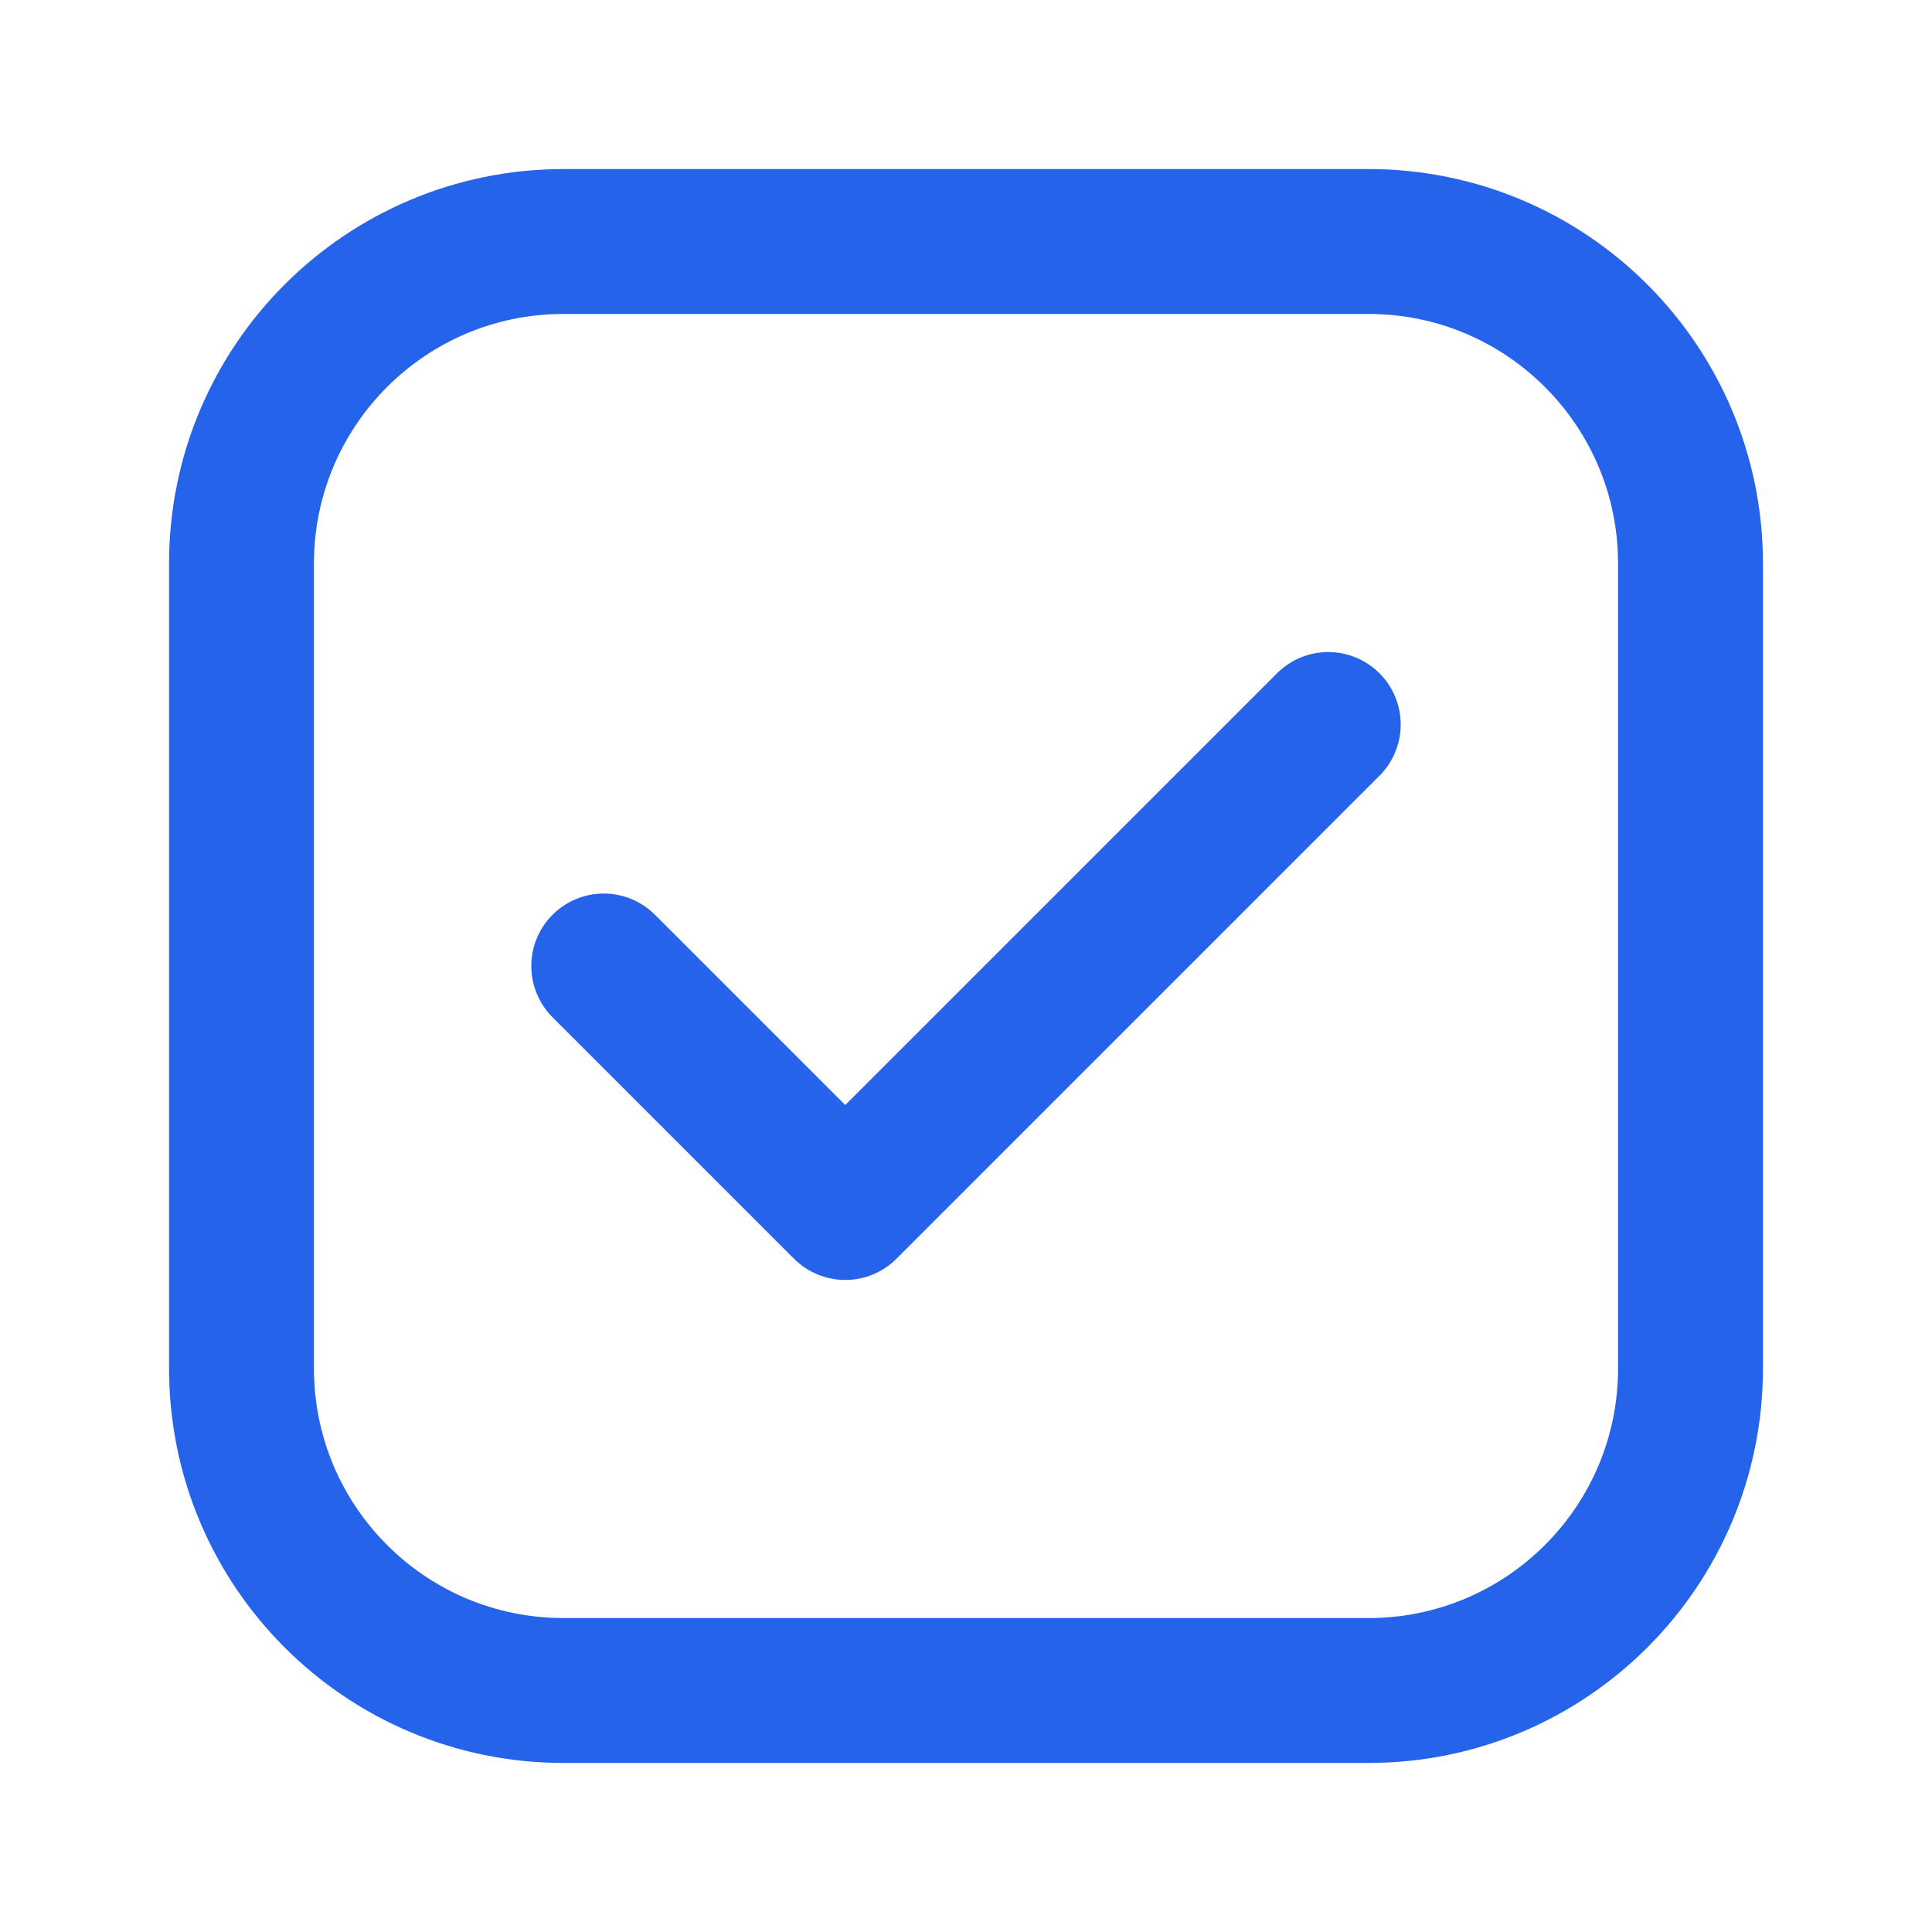
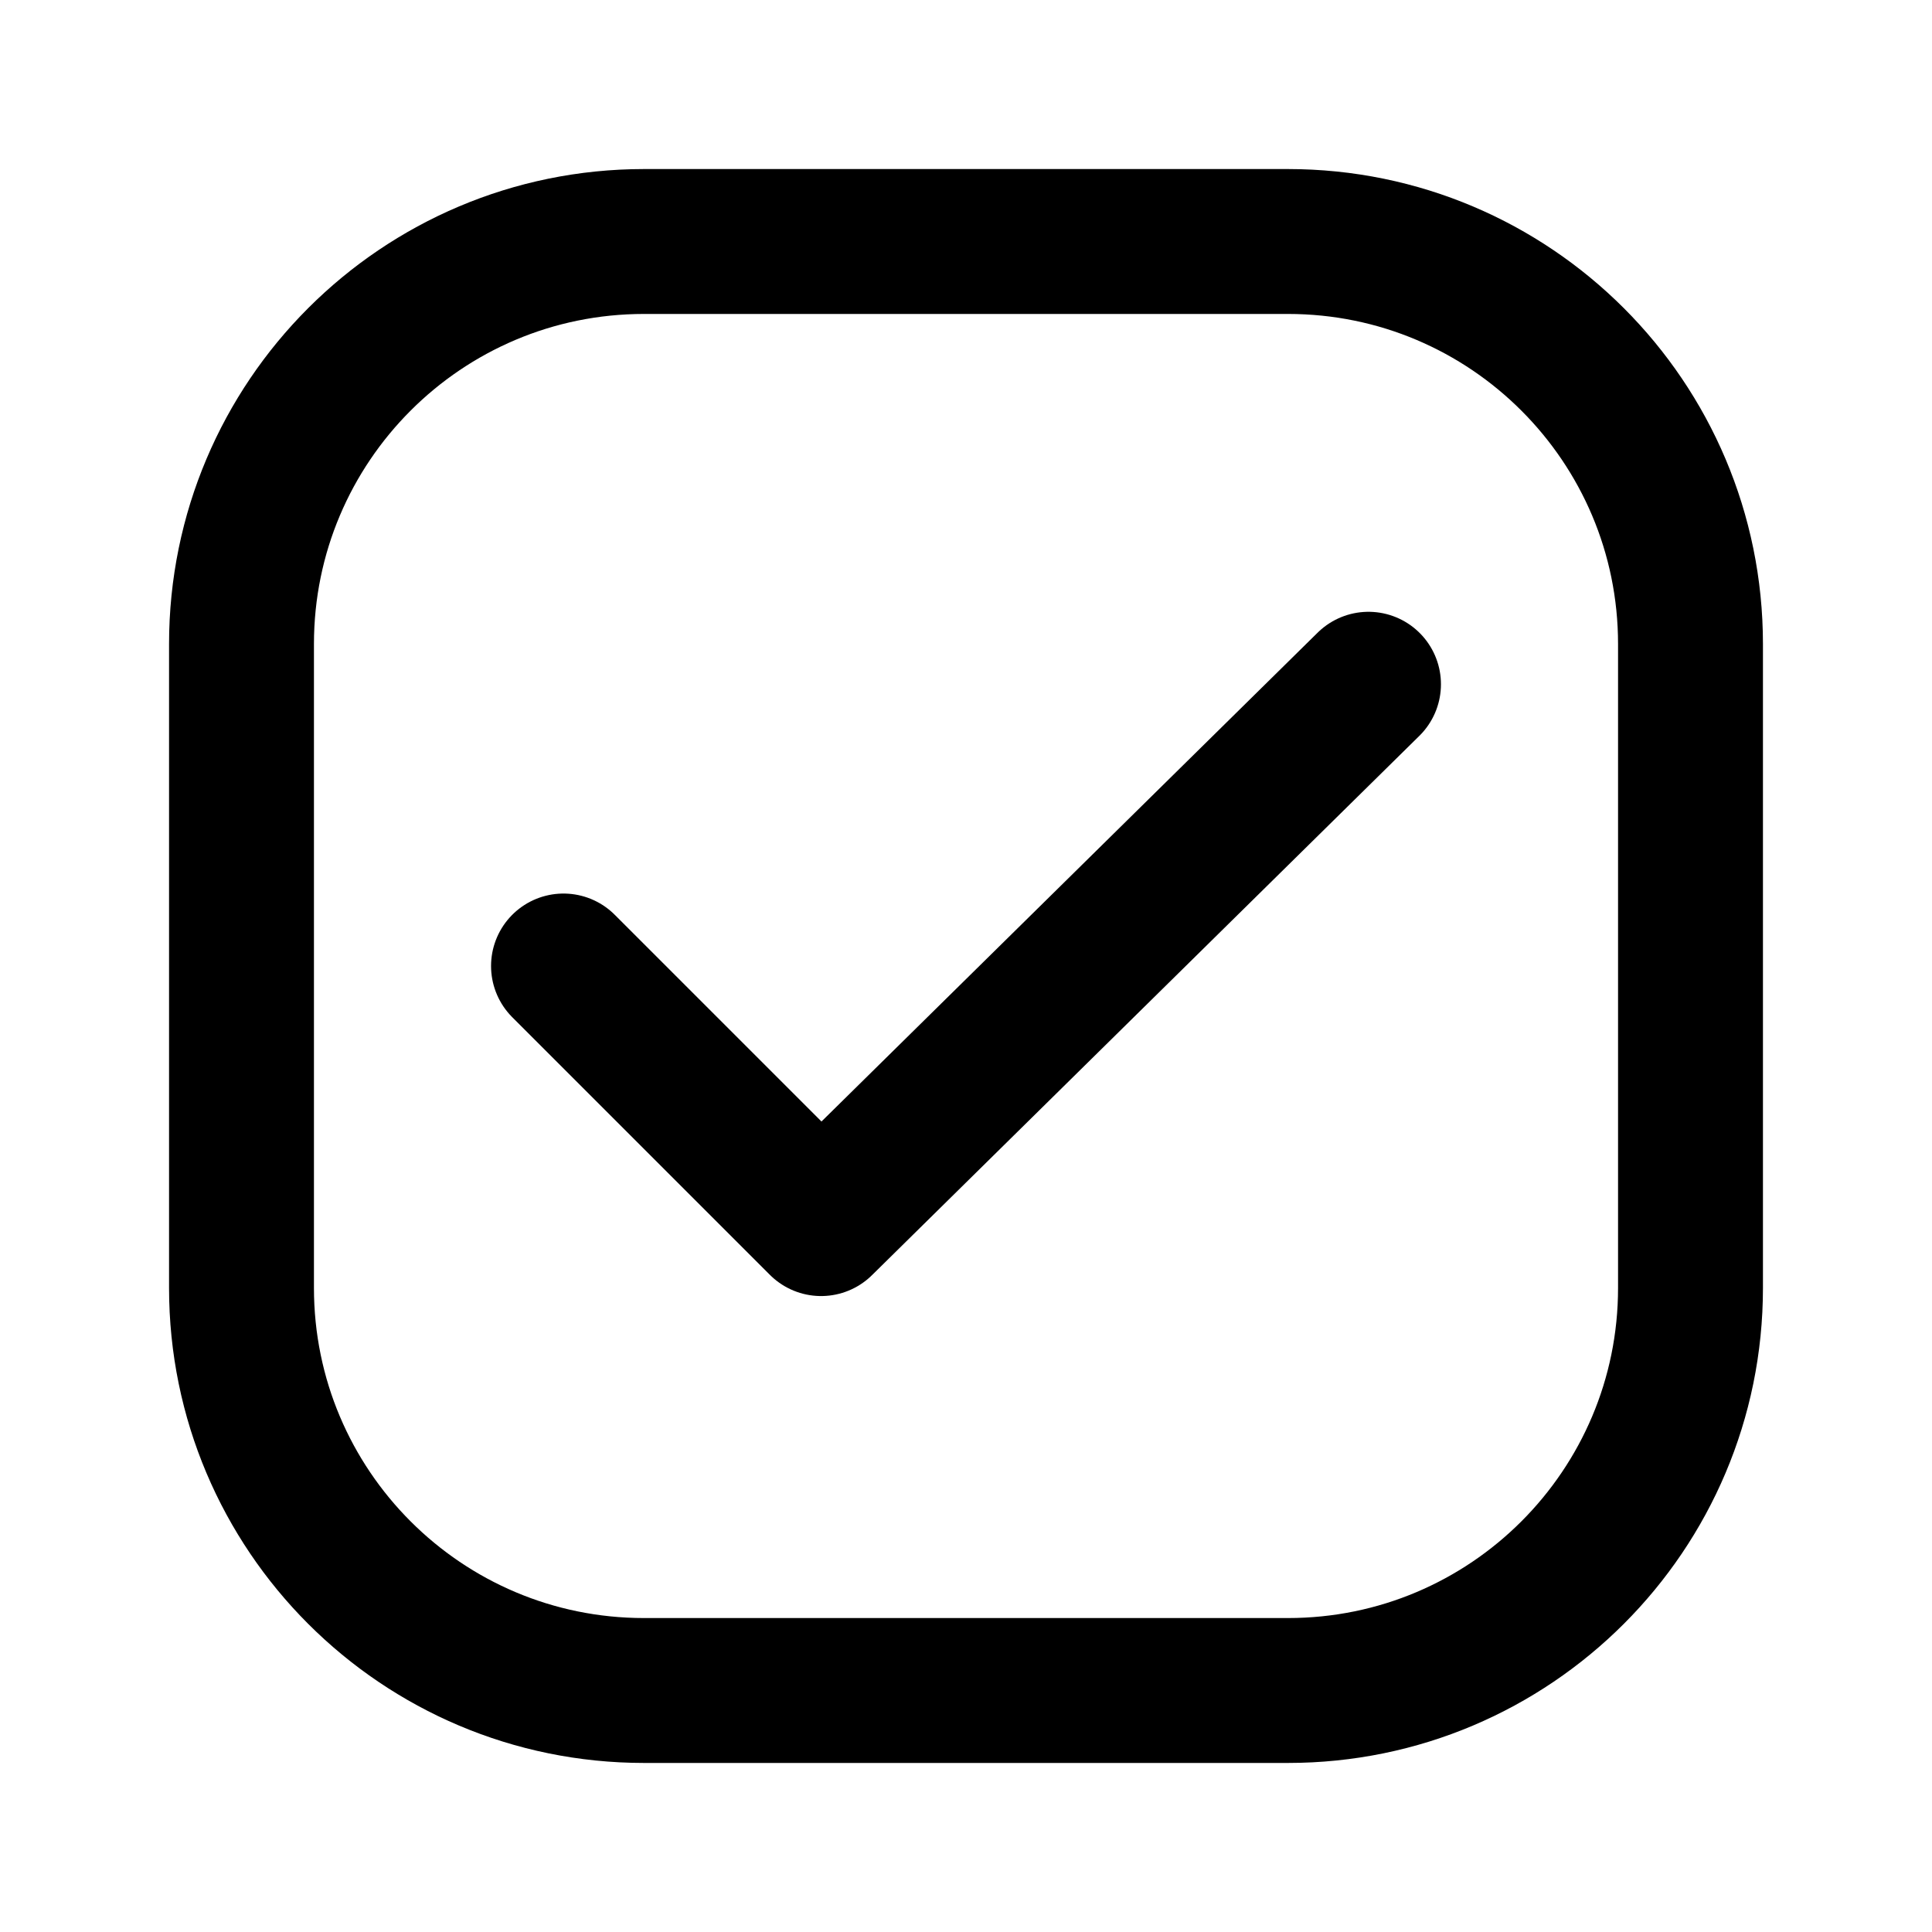
- <svg xmlns="http://www.w3.org/2000/svg" width="24" height="24" viewBox="0 0 24 24" fill="none" stroke="#2563EB" stroke-width="1.8" stroke-linecap="round" stroke-linejoin="round">
-   <rect x="3" y="3" width="18" height="18" rx="4" />
-   <path d="m7.5 12 3 3 6-6" />
+ <svg xmlns="http://www.w3.org/2000/svg" width="24" height="24" viewBox="0 0 24 24" fill="none" stroke="#000000" stroke-width="1.8" stroke-linecap="round" stroke-linejoin="round">
+   <rect x="3" y="3" width="18" height="18" rx="5" />
+   <path d="m7 12 3.2 3.2L17 8.5" />
</svg>
